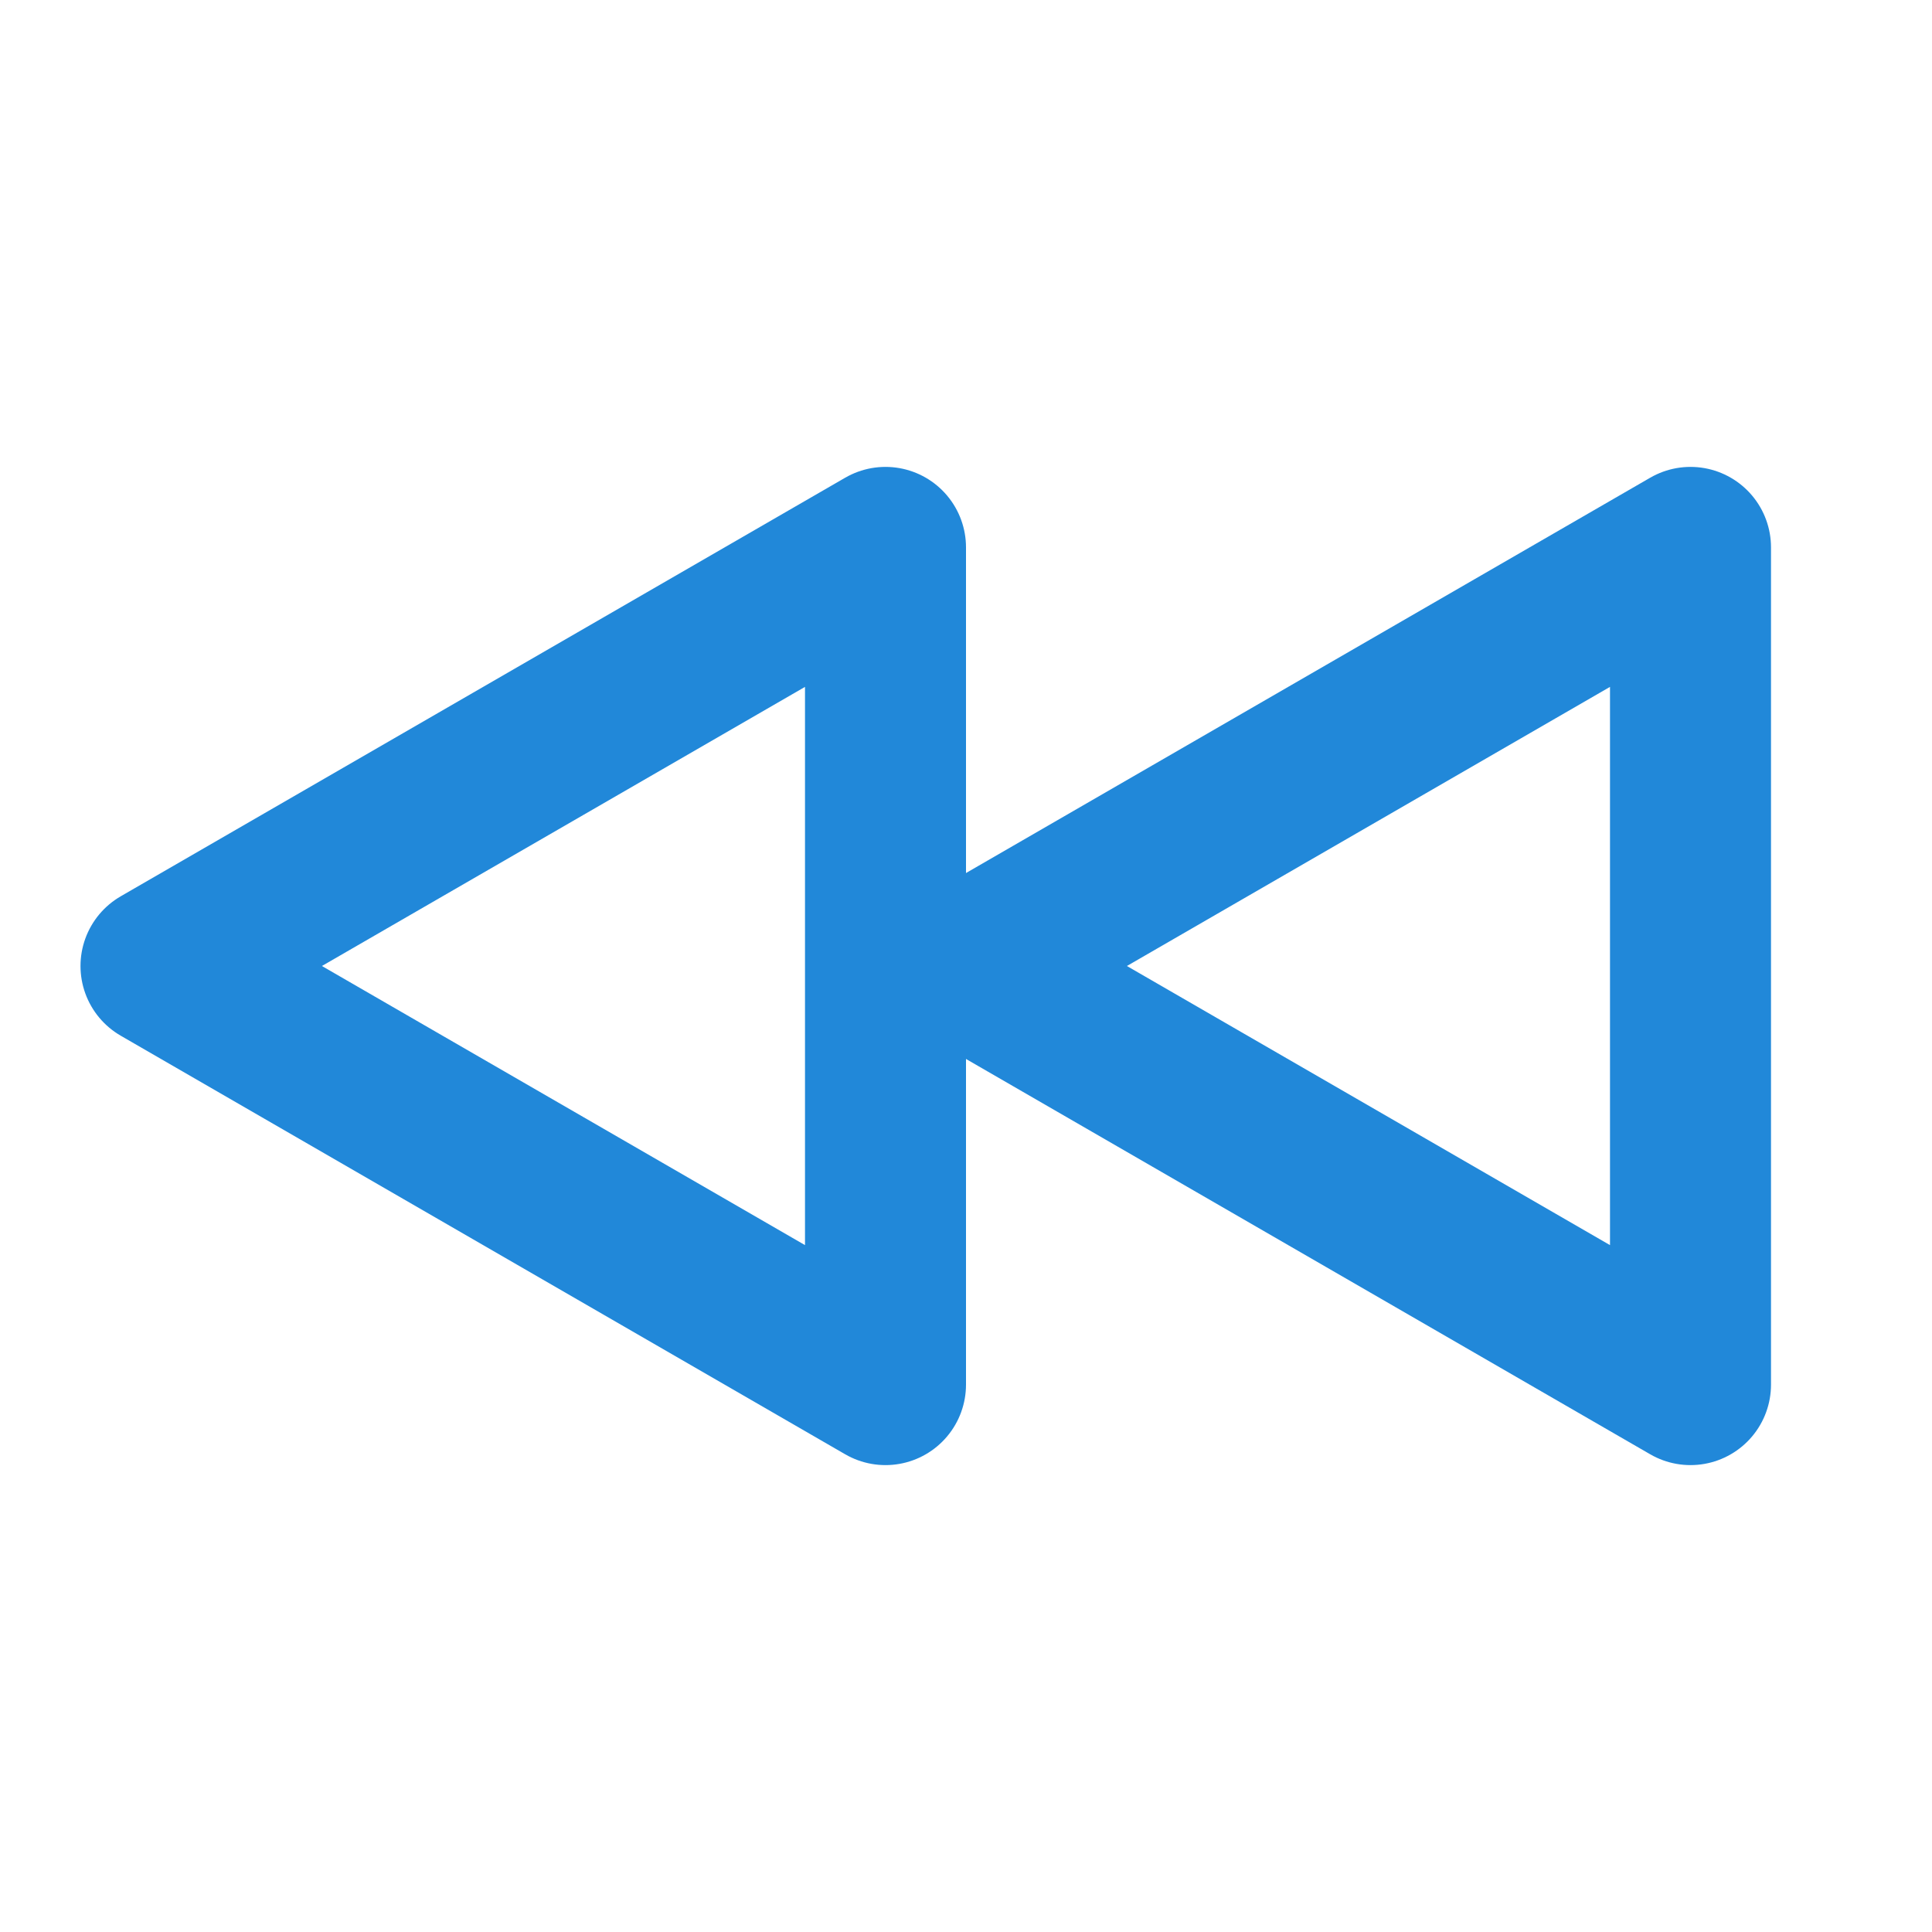
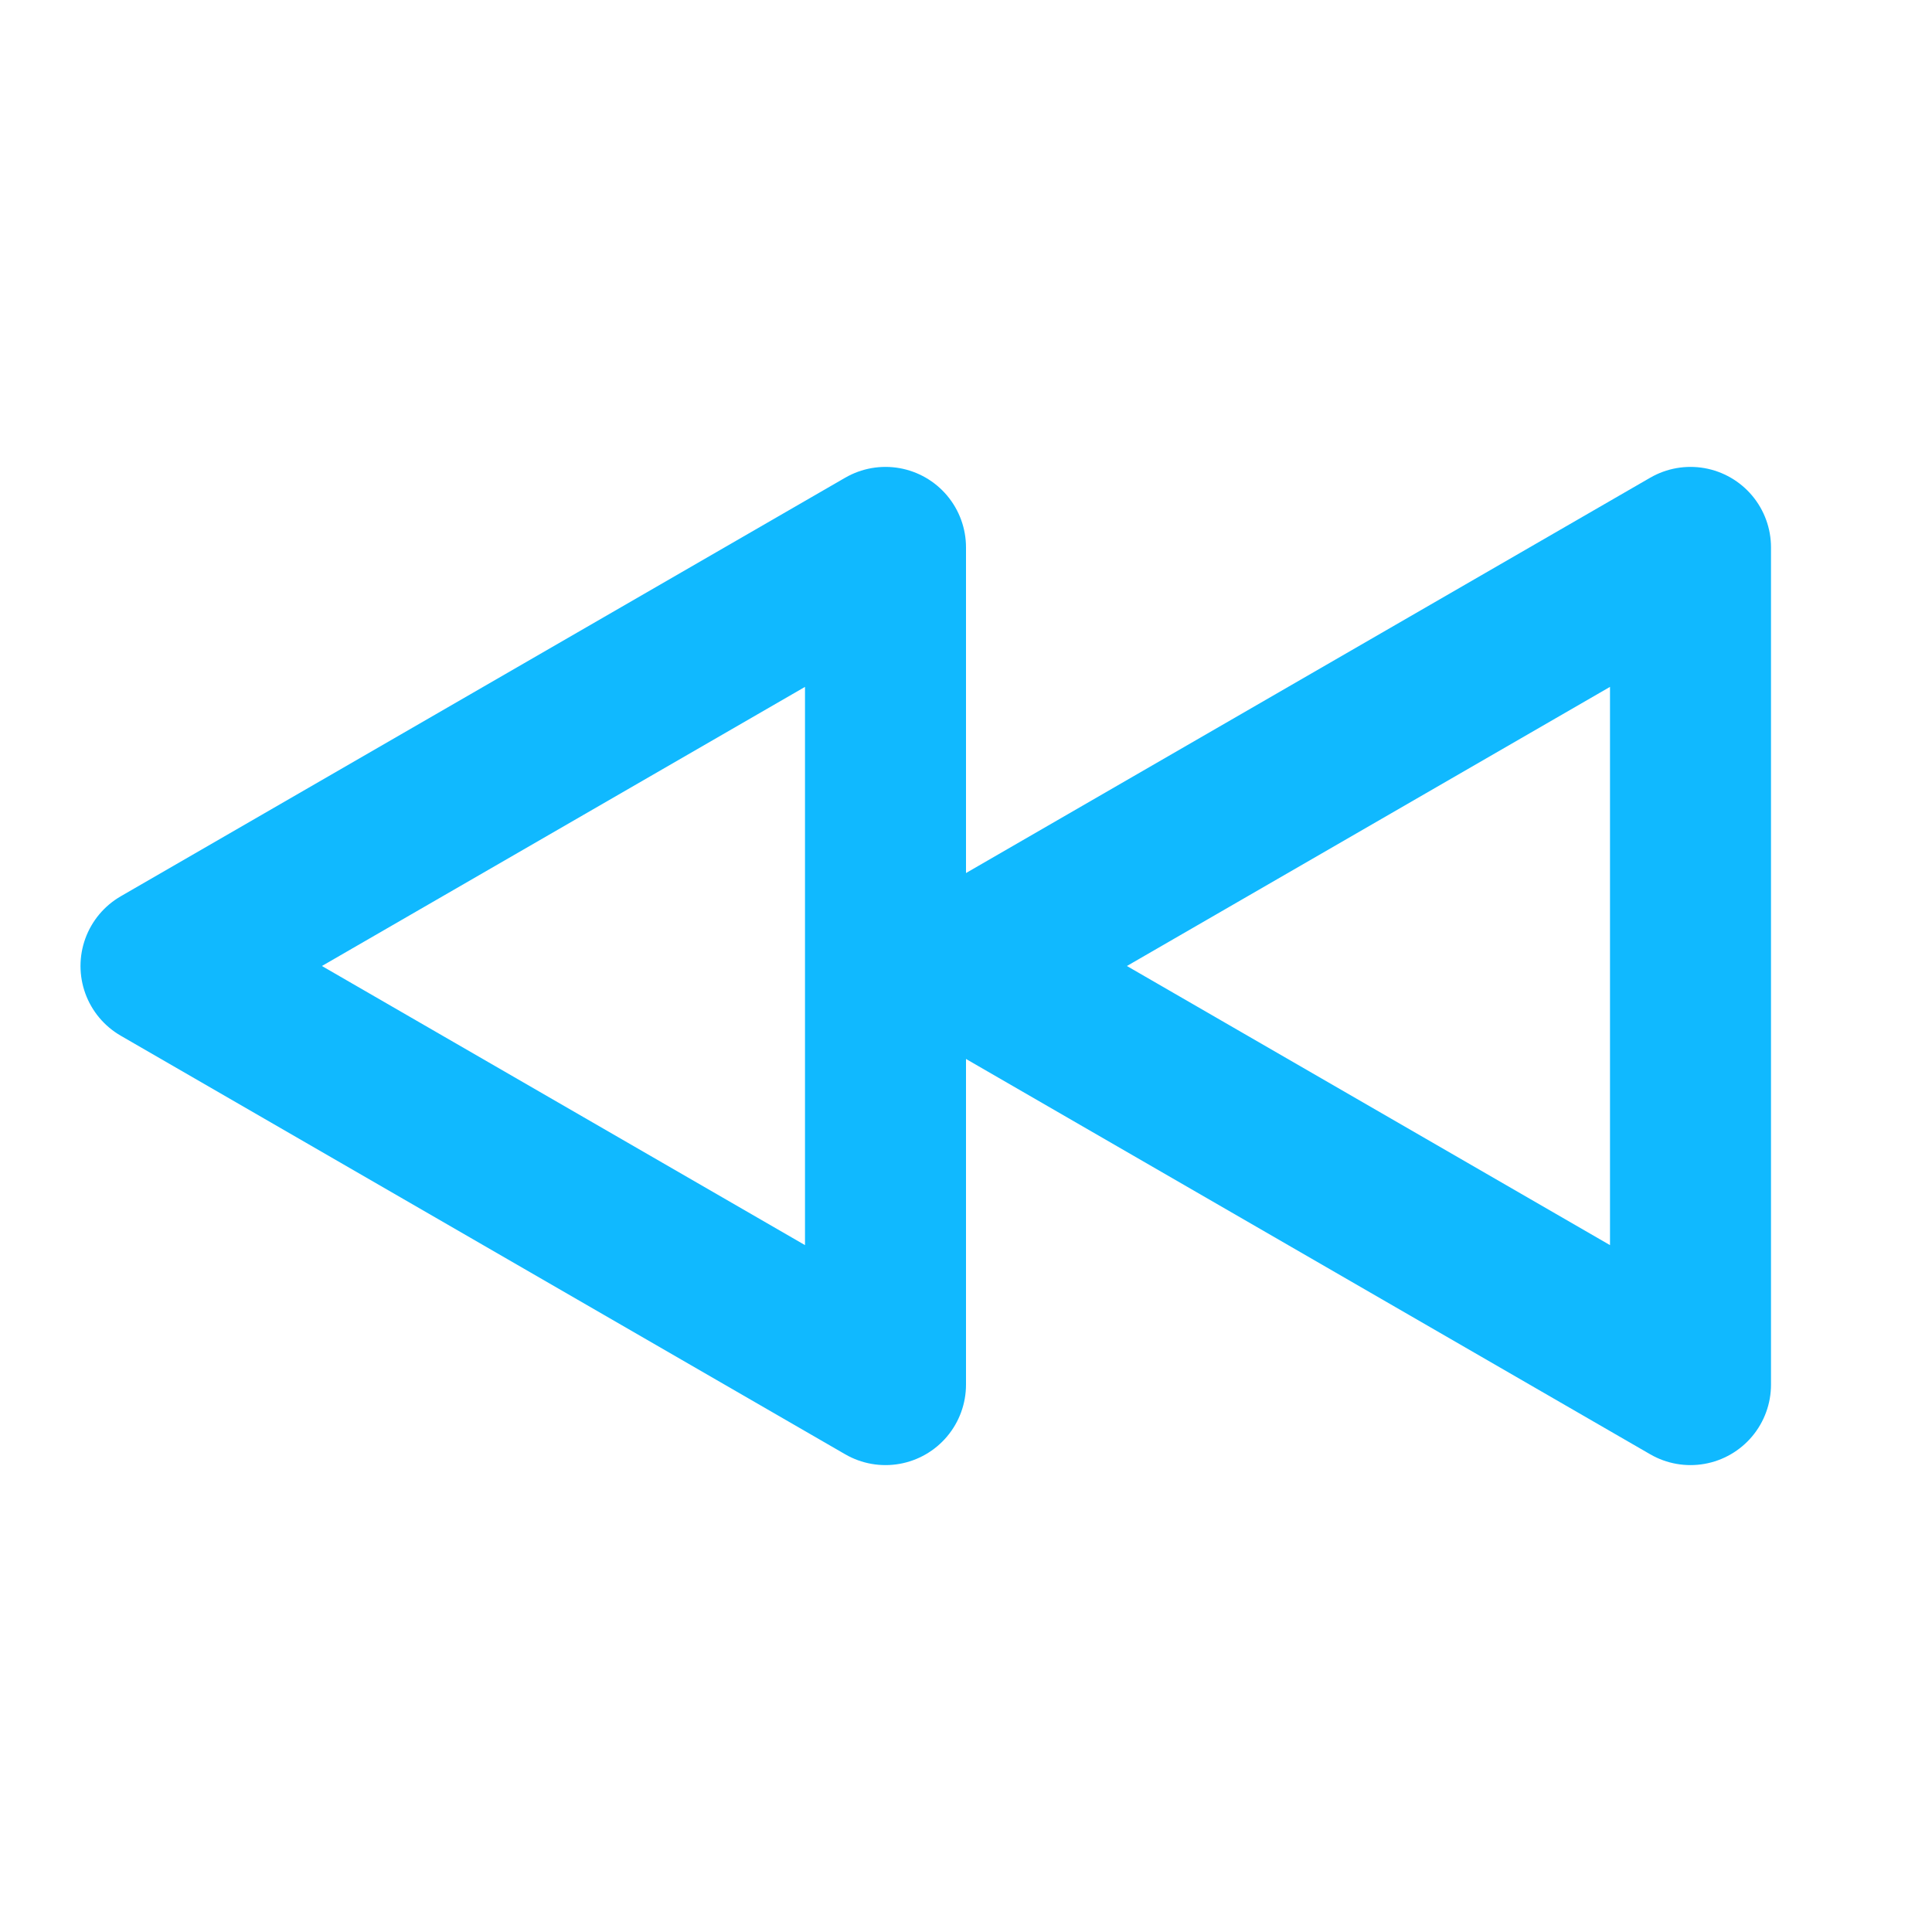
<svg xmlns="http://www.w3.org/2000/svg" viewBox="0 0 24 24">
  <defs>
-     <style>.cls-1{fill:none;stroke:#2188d9;stroke-linecap:round;stroke-linejoin:round;stroke-width:2px;}</style>
+     <style>
+       .cls-1 {
+         fill: none;
+         stroke: #10b9ff;
+         stroke-linecap: round;
+         stroke-linejoin: round;
+         stroke-width: 2px;
+       }
+     </style>
  </defs>
  <g id="Playback">
    <polygon class="cls-1" points="2 12 11 17.2 11 6.8 2 12" />
    <polygon class="cls-1" points="12 12 21 17.2 21 6.8 12 12" />
  </g>
</svg>
